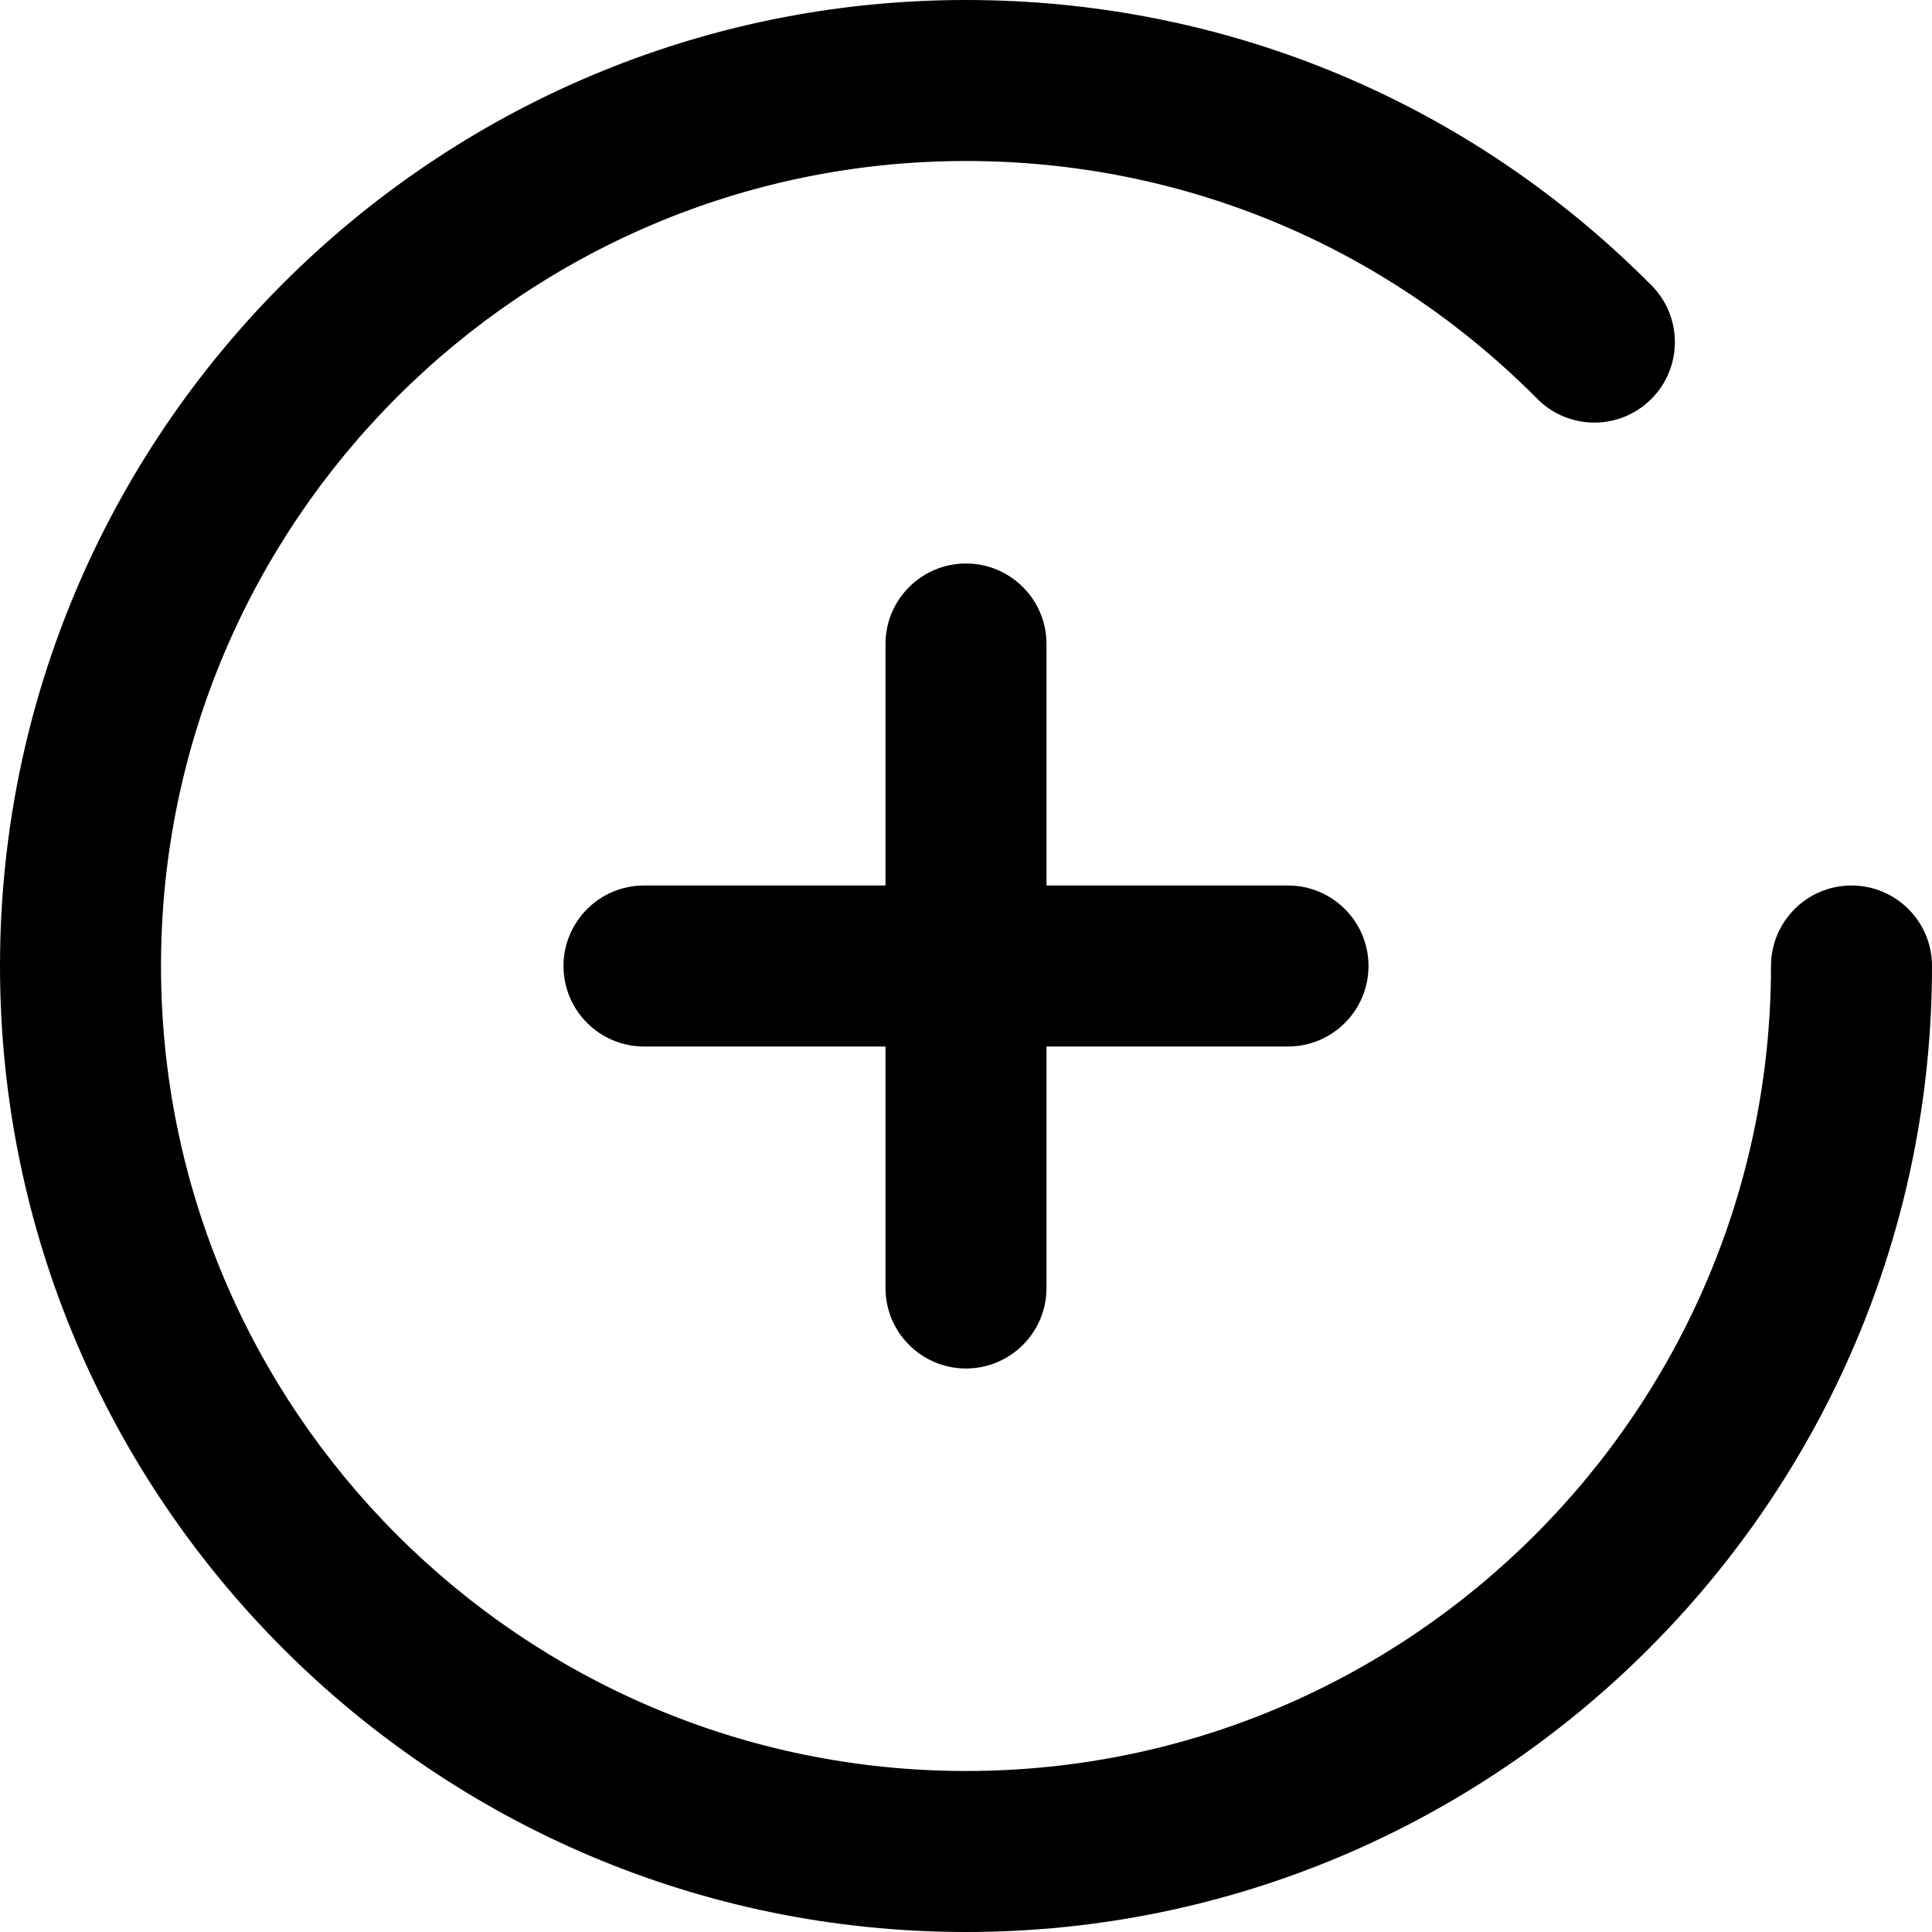
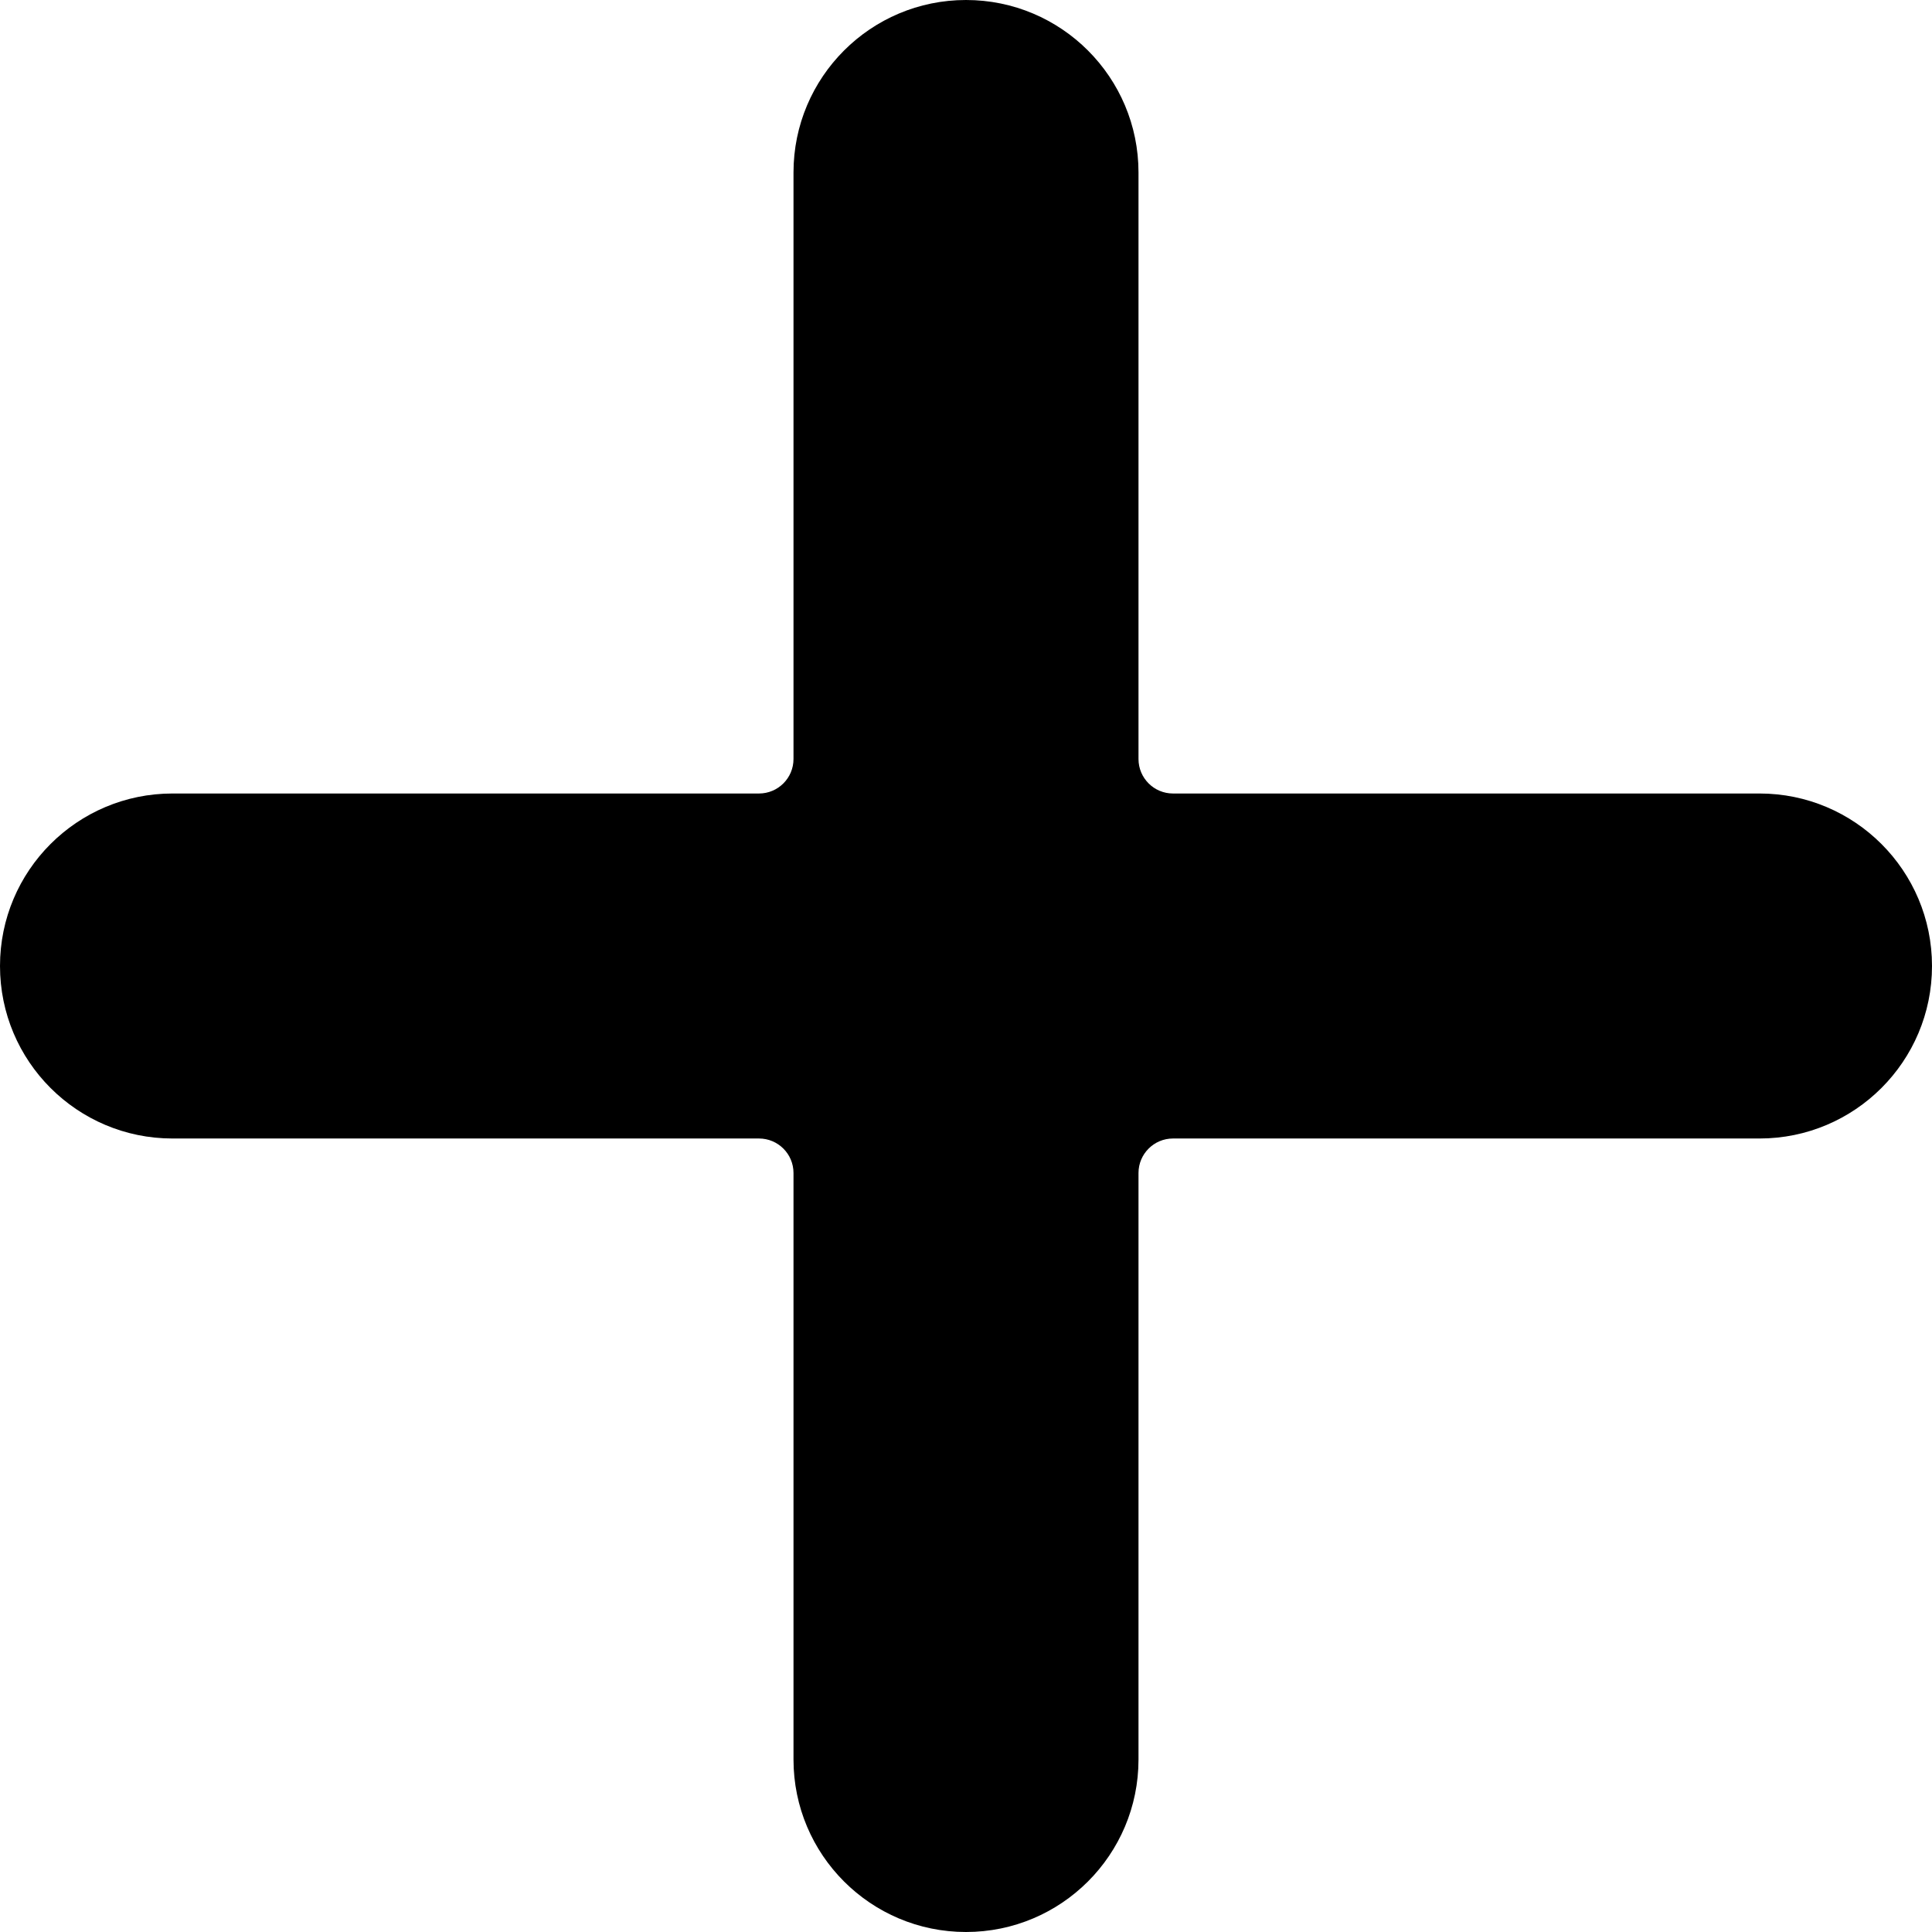
- <svg xmlns="http://www.w3.org/2000/svg" version="1.1" id="Capa_1" x="0px" y="0px" viewBox="0 0 384 384" style="enable-background:new 0 0 384 384;" xml:space="preserve">
-   <g>
-     <g>
-       <path d="M368,176c-8.832,0-16,7.168-16,16c0,88.224-71.776,160-160,160S32,280.224,32,192S103.776,32,192,32    c42.952,0,83.272,16.784,113.544,47.264c6.216,6.272,16.352,6.312,22.624,0.08c6.272-6.224,6.304-16.352,0.08-22.624    C291.928,20.144,243.536,0,192,0C86.128,0,0,86.128,0,192s86.128,192,192,192s192-86.128,192-192C384,183.168,376.832,176,368,176    z" />
-     </g>
-   </g>
-   <g>
-     <g>
-       <path d="M256,176h-48v-48c0-8.832-7.168-16-16-16c-8.832,0-16,7.168-16,16v48h-48c-8.832,0-16,7.168-16,16c0,8.832,7.168,16,16,16    h48v48c0,8.832,7.168,16,16,16c8.832,0,16-7.168,16-16v-48h48c8.832,0,16-7.168,16-16C272,183.168,264.832,176,256,176z" />
-     </g>
-   </g>
-   <g>
- </g>
-   <g>
- </g>
-   <g>
- </g>
-   <g>
- </g>
-   <g>
- </g>
-   <g>
- </g>
-   <g>
- </g>
-   <g>
- </g>
-   <g>
- </g>
-   <g>
- </g>
-   <g>
- </g>
-   <g>
- </g>
-   <g>
- </g>
-   <g>
- </g>
-   <g>
- </g>
+ <svg xmlns="http://www.w3.org/2000/svg" height="448pt" viewBox="0 0 448 448" width="448pt">
+   <path d="m408 184h-136c-4.418 0-8-3.582-8-8v-136c0-22.09-17.91-40-40-40s-40 17.91-40 40v136c0 4.418-3.582 8-8 8h-136c-22.09 0-40 17.91-40 40s17.91 40 40 40h136c4.418 0 8 3.582 8 8v136c0 22.09 17.91 40 40 40s40-17.91 40-40v-136c0-4.418 3.582-8 8-8h136c22.09 0 40-17.91 40-40s-17.91-40-40-40zm0 0" />
</svg>
